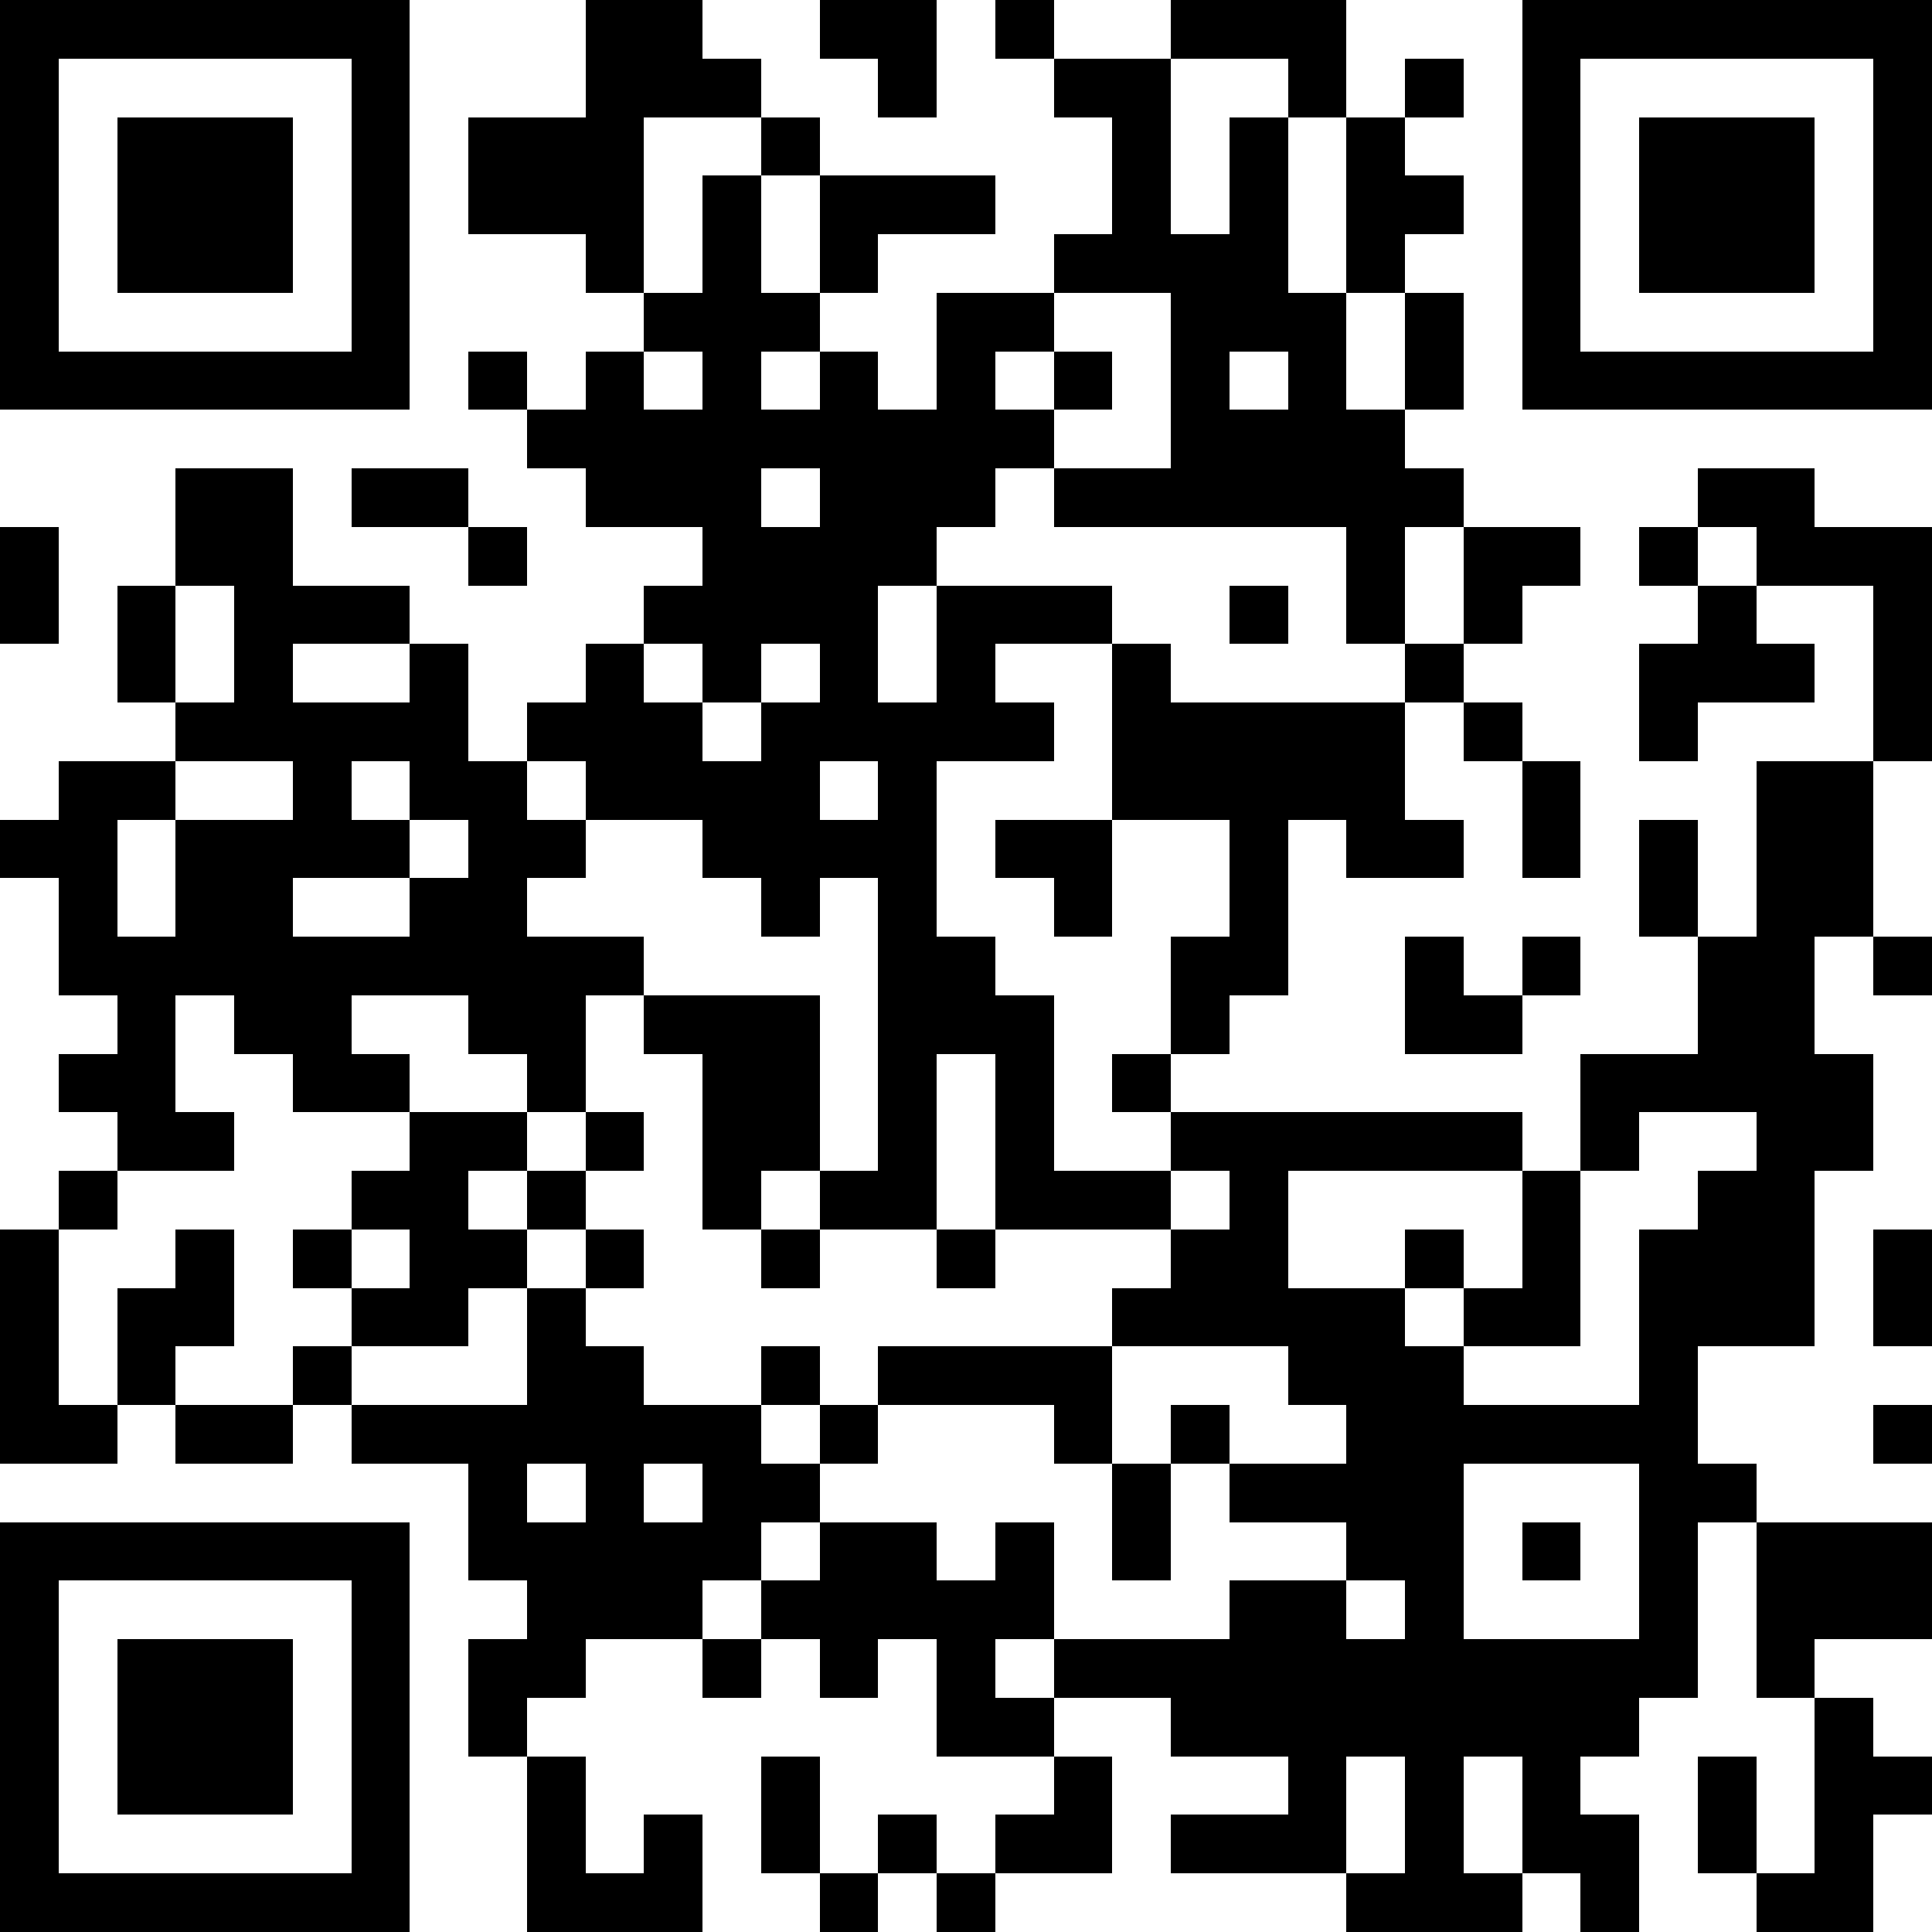
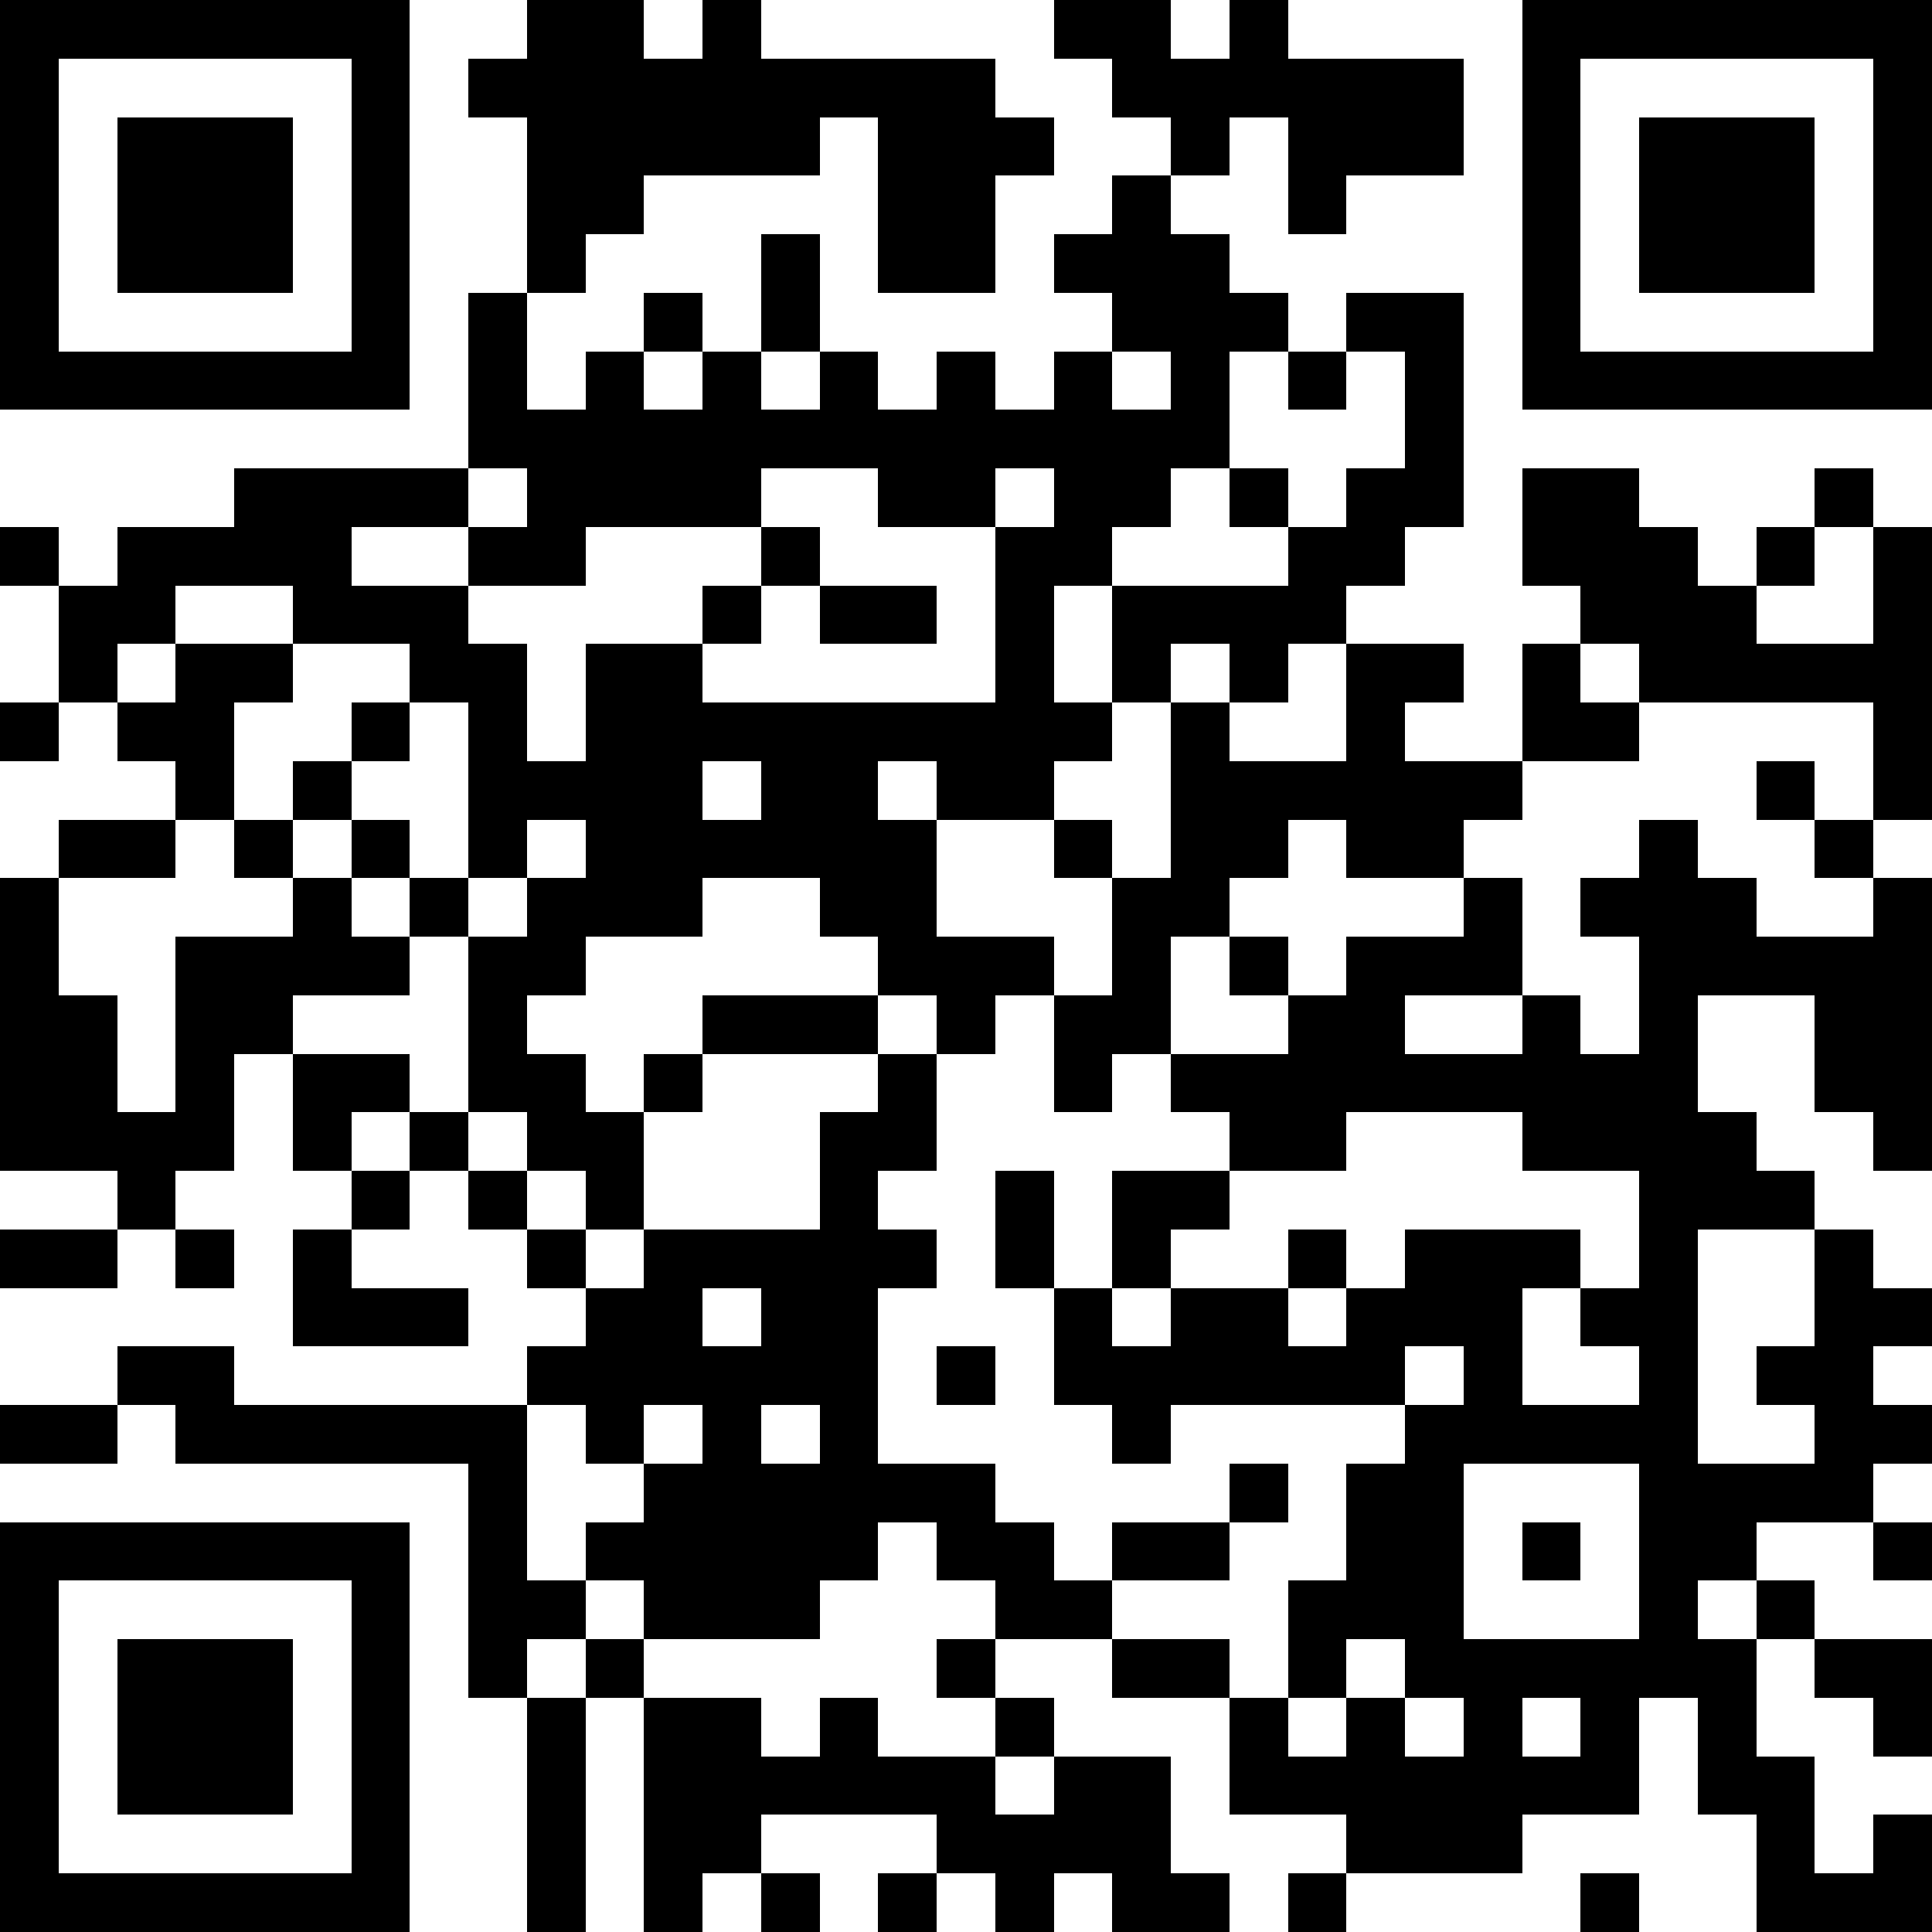
<svg xmlns="http://www.w3.org/2000/svg" width="160" height="160" viewBox="0 0 33 33" shape-rendering="crispEdges">
  <path fill="#ffffff" d="M0 0h33v33H0z" />
-   <path stroke="#000000" d="M0 0.5h7m3 0h2m2 0h2m1 0h1m2 0h3m3 0h7M0 1.5h1m5 0h1m3 0h3m2 0h1m2 0h2m2 0h1m1 0h1m1 0h1m5 0h1M0 2.5h1m1 0h3m1 0h1m1 0h3m2 0h1m5 0h1m1 0h1m1 0h1m2 0h1m1 0h3m1 0h1M0 3.5h1m1 0h3m1 0h1m1 0h3m1 0h1m1 0h3m2 0h1m1 0h1m1 0h2m1 0h1m1 0h3m1 0h1M0 4.5h1m1 0h3m1 0h1m3 0h1m1 0h1m1 0h1m3 0h4m1 0h1m2 0h1m1 0h3m1 0h1M0 5.5h1m5 0h1m4 0h3m2 0h2m2 0h3m1 0h1m1 0h1m5 0h1M0 6.5h7m1 0h1m1 0h1m1 0h1m1 0h1m1 0h1m1 0h1m1 0h1m1 0h1m1 0h1m1 0h7M9 7.5h9m2 0h4M3 8.5h2m1 0h2m2 0h3m1 0h3m1 0h7m4 0h2M0 9.5h1m2 0h2m3 0h1m3 0h4m7 0h1m1 0h2m1 0h1m1 0h3M0 10.5h1m1 0h1m1 0h3m4 0h4m1 0h3m2 0h1m1 0h1m1 0h1m3 0h1m2 0h1M2 11.5h1m1 0h1m2 0h1m2 0h1m1 0h1m1 0h1m1 0h1m2 0h1m4 0h1m3 0h3m1 0h1M3 12.5h5m1 0h3m1 0h5m1 0h5m1 0h1m2 0h1m3 0h1M1 13.5h2m2 0h1m1 0h2m1 0h4m1 0h1m3 0h5m2 0h1m3 0h2M0 14.5h2m1 0h4m1 0h2m2 0h4m1 0h2m2 0h1m1 0h2m1 0h1m1 0h1m1 0h2M1 15.5h1m1 0h2m2 0h2m4 0h1m1 0h1m2 0h1m2 0h1m6 0h1m1 0h2M1 16.5h10m4 0h2m3 0h2m2 0h1m1 0h1m2 0h2m1 0h1M2 17.5h1m1 0h2m2 0h2m1 0h3m1 0h3m2 0h1m3 0h2m3 0h2M1 18.5h2m2 0h2m2 0h1m2 0h2m1 0h1m1 0h1m1 0h1m7 0h5M2 19.5h2m3 0h2m1 0h1m1 0h2m1 0h1m1 0h1m2 0h6m1 0h1m2 0h2M1 20.5h1m4 0h2m1 0h1m2 0h1m1 0h2m1 0h3m1 0h1m4 0h1m2 0h2M0 21.5h1m2 0h1m1 0h1m1 0h2m1 0h1m2 0h1m2 0h1m3 0h2m2 0h1m1 0h1m1 0h3m1 0h1M0 22.5h1m1 0h2m2 0h2m1 0h1m9 0h5m1 0h2m1 0h3m1 0h1M0 23.5h1m1 0h1m2 0h1m3 0h2m2 0h1m1 0h4m3 0h3m3 0h1M0 24.5h2m1 0h2m1 0h7m1 0h1m3 0h1m1 0h1m2 0h6m3 0h1M8 25.5h1m1 0h1m1 0h2m5 0h1m1 0h4m3 0h2M0 26.5h7m1 0h5m1 0h2m1 0h1m1 0h1m3 0h2m1 0h1m1 0h1m1 0h3M0 27.5h1m5 0h1m2 0h3m1 0h5m3 0h2m1 0h1m3 0h1m1 0h3M0 28.5h1m1 0h3m1 0h1m1 0h2m2 0h1m1 0h1m1 0h1m1 0h11m1 0h1M0 29.5h1m1 0h3m1 0h1m1 0h1m7 0h2m2 0h8m3 0h1M0 30.5h1m1 0h3m1 0h1m2 0h1m3 0h1m4 0h1m3 0h1m1 0h1m1 0h1m2 0h1m1 0h2M0 31.5h1m5 0h1m2 0h1m1 0h1m1 0h1m1 0h1m1 0h2m1 0h3m1 0h1m1 0h2m1 0h1m1 0h1M0 32.5h7m2 0h3m2 0h1m1 0h1m6 0h3m1 0h1m2 0h2" />
+   <path stroke="#000000" d="M0 0.5h7m2 0h2m1 0h1m5 0h2m1 0h1m4 0h7M0 1.5h1m5 0h1m1 0h9m2 0h6m1 0h1m5 0h1M0 2.5h1m1 0h3m1 0h1m2 0h5m1 0h3m2 0h1m1 0h3m1 0h1m1 0h3m1 0h1M0 3.5h1m1 0h3m1 0h1m2 0h2m4 0h2m2 0h1m2 0h1m3 0h1m1 0h3m1 0h1M0 4.5h1m1 0h3m1 0h1m2 0h1m3 0h1m1 0h2m1 0h3m5 0h1m1 0h3m1 0h1M0 5.5h1m5 0h1m1 0h1m2 0h1m1 0h1m5 0h3m1 0h2m1 0h1m5 0h1M0 6.5h7m1 0h1m1 0h1m1 0h1m1 0h1m1 0h1m1 0h1m1 0h1m1 0h1m1 0h1m1 0h7M8 7.5h13m3 0h1M4 8.5h4m1 0h4m2 0h2m1 0h2m1 0h1m1 0h2m1 0h2m3 0h1M0 9.5h1m1 0h4m2 0h2m3 0h1m3 0h2m3 0h2m2 0h3m1 0h1m1 0h1M1 10.5h2m2 0h3m4 0h1m1 0h2m1 0h1m1 0h4m4 0h3m2 0h1M1 11.5h1m1 0h2m2 0h2m1 0h2m5 0h1m1 0h1m1 0h1m1 0h2m1 0h1m1 0h5M0 12.5h1m1 0h2m2 0h1m1 0h1m1 0h9m1 0h1m2 0h1m2 0h2m4 0h1M3 13.5h1m1 0h1m2 0h4m1 0h2m1 0h2m2 0h6m4 0h1m1 0h1M1 14.5h2m1 0h1m1 0h1m1 0h1m1 0h6m2 0h1m1 0h2m1 0h2m3 0h1m2 0h1M0 15.5h1m4 0h1m1 0h1m1 0h3m2 0h2m3 0h2m4 0h1m1 0h3m2 0h1M0 16.5h1m2 0h4m1 0h2m5 0h3m1 0h1m1 0h1m1 0h3m2 0h5M0 17.5h2m1 0h2m3 0h1m3 0h3m1 0h1m1 0h2m2 0h2m2 0h1m1 0h1m2 0h2M0 18.5h2m1 0h1m1 0h2m1 0h2m1 0h1m3 0h1m2 0h1m1 0h9m2 0h2M0 19.5h4m1 0h1m1 0h1m1 0h2m3 0h2m5 0h2m3 0h4m2 0h1M2 20.5h1m3 0h1m1 0h1m1 0h1m3 0h1m2 0h1m1 0h2m7 0h3M0 21.5h2m1 0h1m1 0h1m3 0h1m1 0h5m1 0h1m1 0h1m2 0h1m1 0h3m1 0h1m2 0h1M5 22.5h3m2 0h2m1 0h2m3 0h1m1 0h2m1 0h3m1 0h2m2 0h2M2 23.5h2m5 0h6m1 0h1m1 0h6m1 0h1m2 0h1m1 0h2M0 24.5h2m1 0h6m1 0h1m1 0h1m1 0h1m4 0h1m4 0h5m2 0h2M8 25.5h1m2 0h6m4 0h1m1 0h2m3 0h4M0 26.5h7m1 0h1m1 0h5m1 0h2m1 0h2m2 0h2m1 0h1m1 0h2m2 0h1M0 27.5h1m5 0h1m1 0h2m1 0h3m3 0h2m3 0h3m3 0h1m1 0h1M0 28.5h1m1 0h3m1 0h1m1 0h1m1 0h1m5 0h1m2 0h2m1 0h1m1 0h6m1 0h2M0 29.5h1m1 0h3m1 0h1m2 0h1m1 0h2m1 0h1m2 0h1m3 0h1m1 0h1m1 0h1m1 0h1m1 0h1m2 0h1M0 30.5h1m1 0h3m1 0h1m2 0h1m1 0h6m1 0h2m1 0h7m1 0h2M0 31.5h1m5 0h1m2 0h1m1 0h2m3 0h4m3 0h3m4 0h1m1 0h1M0 32.5h7m2 0h1m1 0h1m1 0h1m1 0h1m1 0h1m1 0h2m1 0h1m4 0h1m2 0h3" />
</svg>
